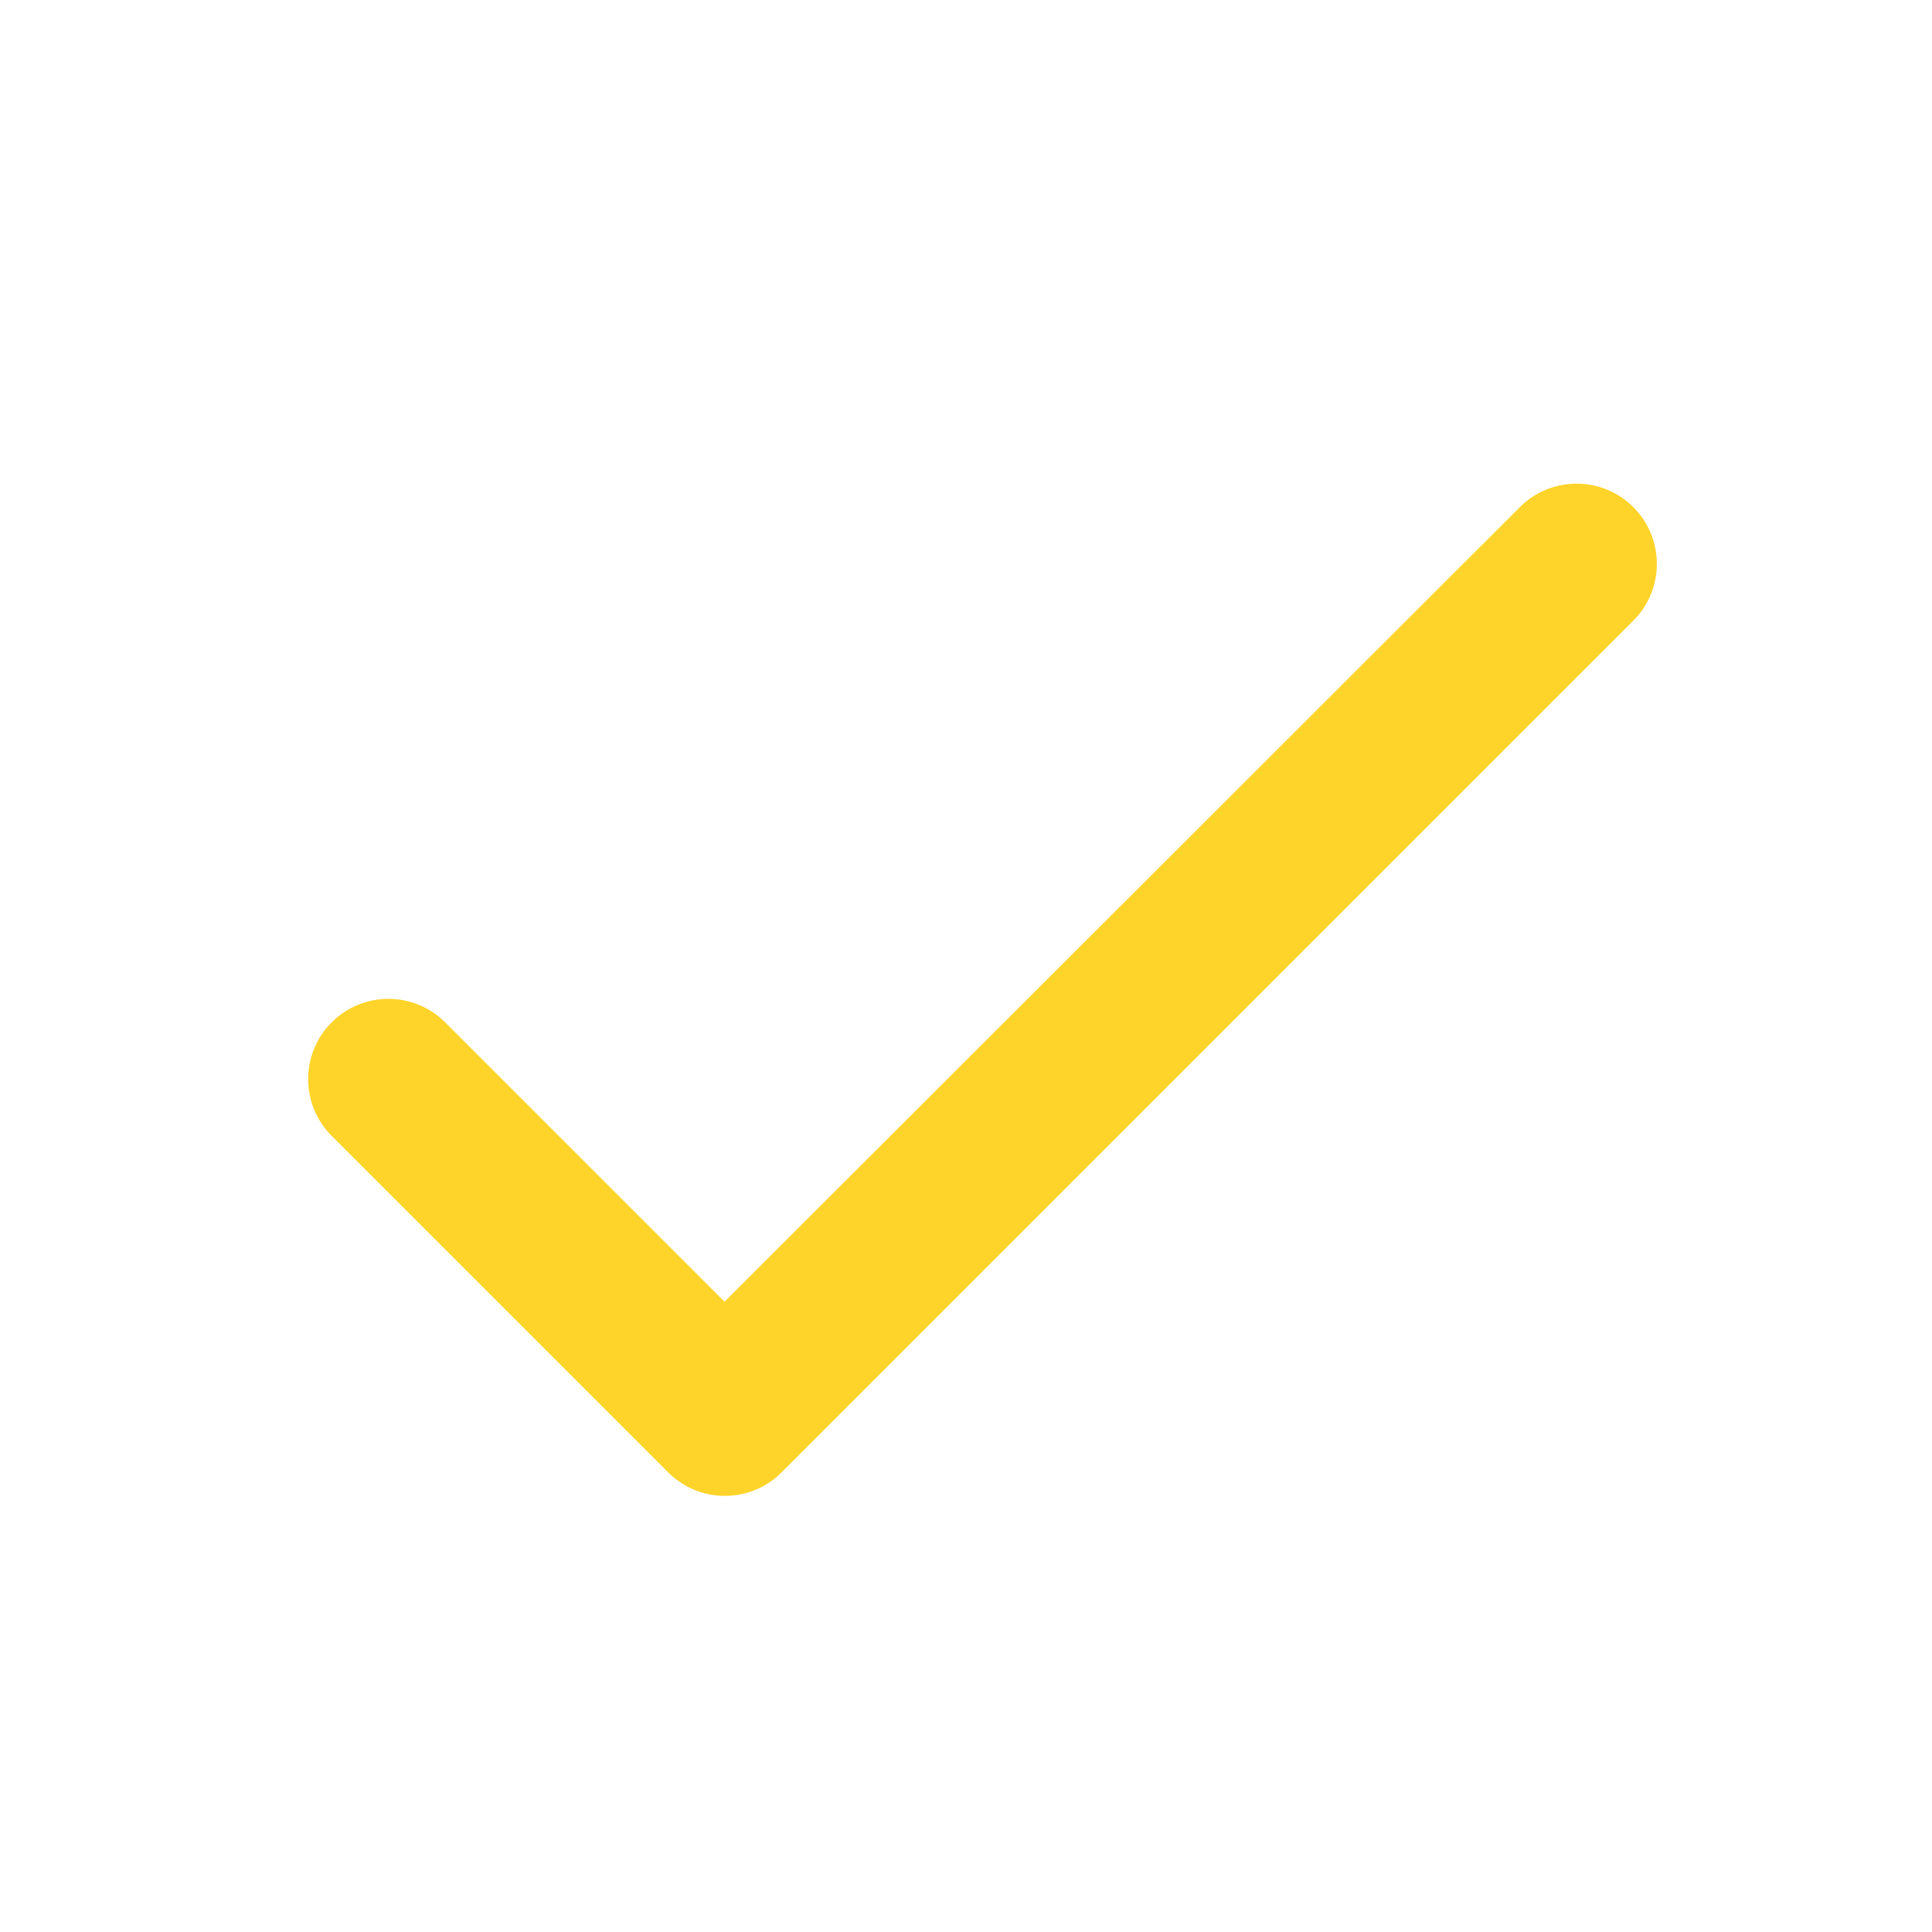
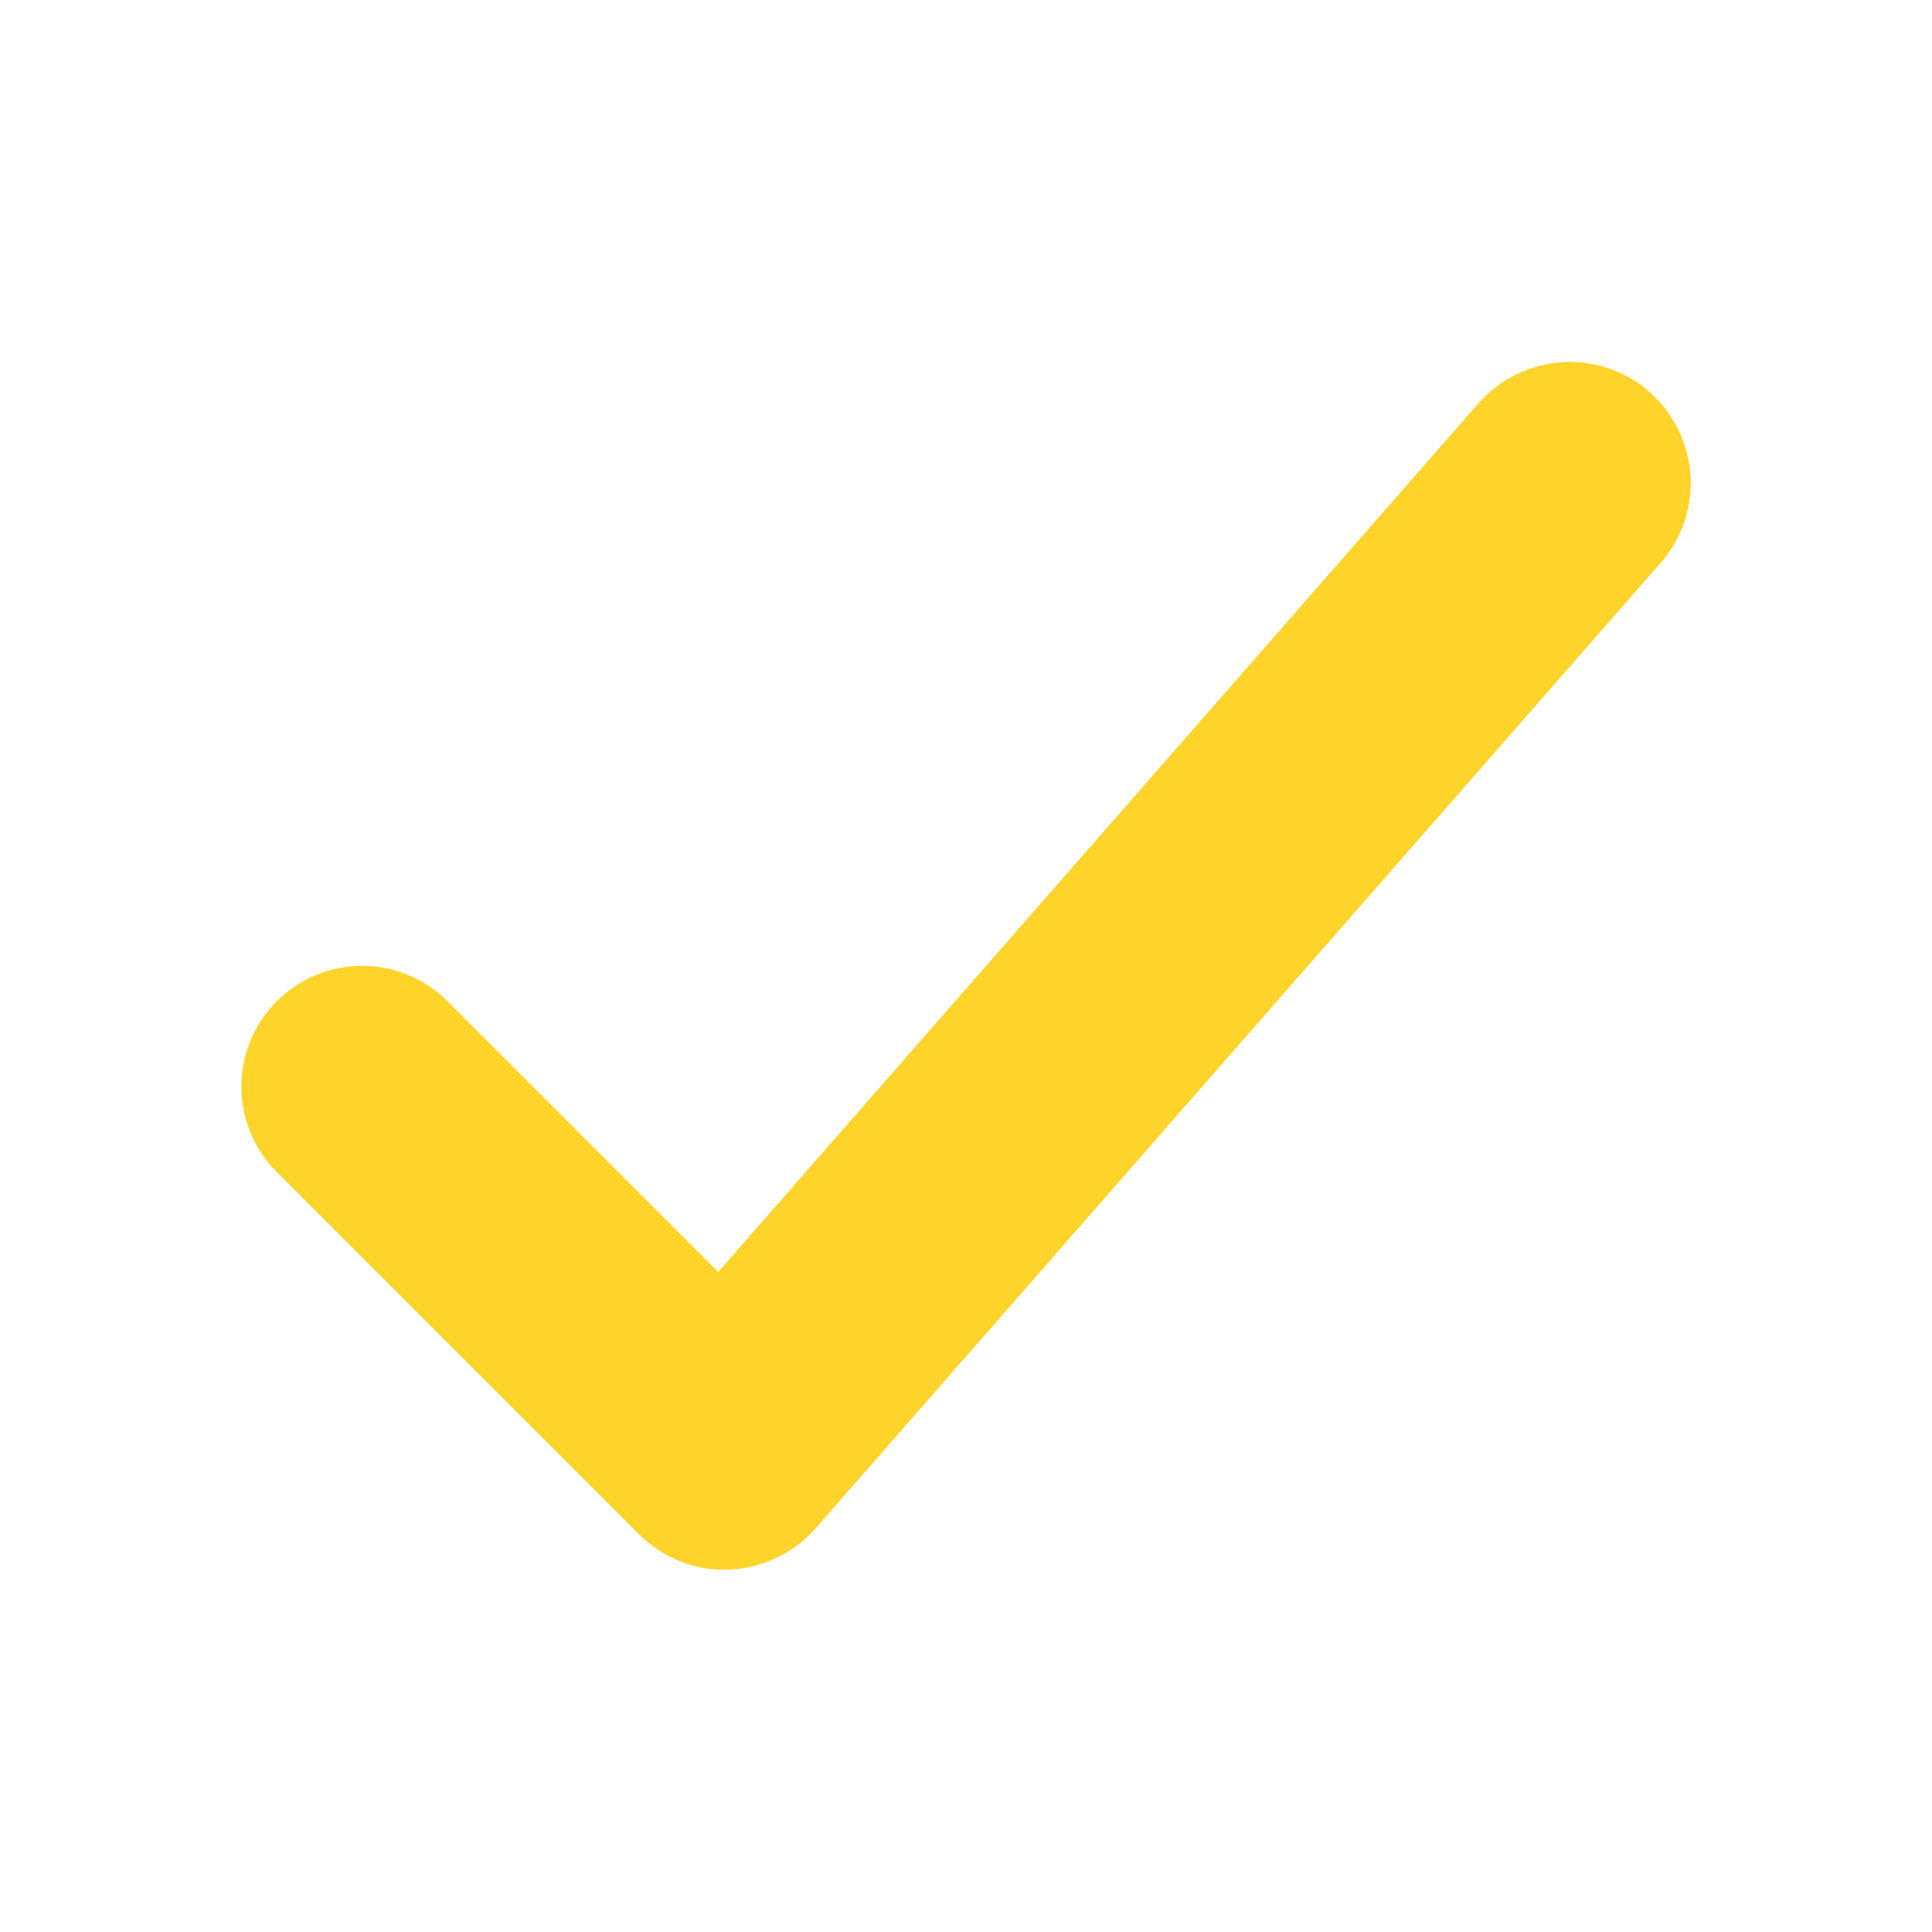
- <svg xmlns="http://www.w3.org/2000/svg" width="24" height="24" viewBox="0 0 24 24" version="1.1" id="svg1">
-   <defs id="defs1" />
-   <path d="M9 16.17 5.53 12.7a.996.996 0 1 0-1.41 1.41l4.18 4.18c.39.39 1.02.39 1.41 0L20.29 7.71a.996.996 0 1 0-1.41-1.41L9 16.17z" id="path1" style="fill:#ffd42a;fill-opacity:1" />
+ <svg xmlns="http://www.w3.org/2000/svg" height="16px" viewBox="0 0 16 16" width="16px">
+   <path d="m 13.754 4.66 c 0.176 -0.199 0.262 -0.461 0.246 -0.727 c -0.02 -0.266 -0.141 -0.512 -0.34 -0.688 c -0.199 -0.176 -0.461 -0.262 -0.727 -0.246 c -0.266 0.02 -0.512 0.141 -0.688 0.34 l -6.297 7.195 l -2.242 -2.242 c -0.391 -0.391 -1.023 -0.391 -1.414 0 c -0.188 0.188 -0.293 0.441 -0.293 0.707 s 0.105 0.52 0.293 0.707 l 3 3 c 0.195 0.195 0.465 0.305 0.738 0.293 c 0.277 -0.008 0.539 -0.133 0.723 -0.34 z m 0 0" fill="#ffd42a" />
</svg>
